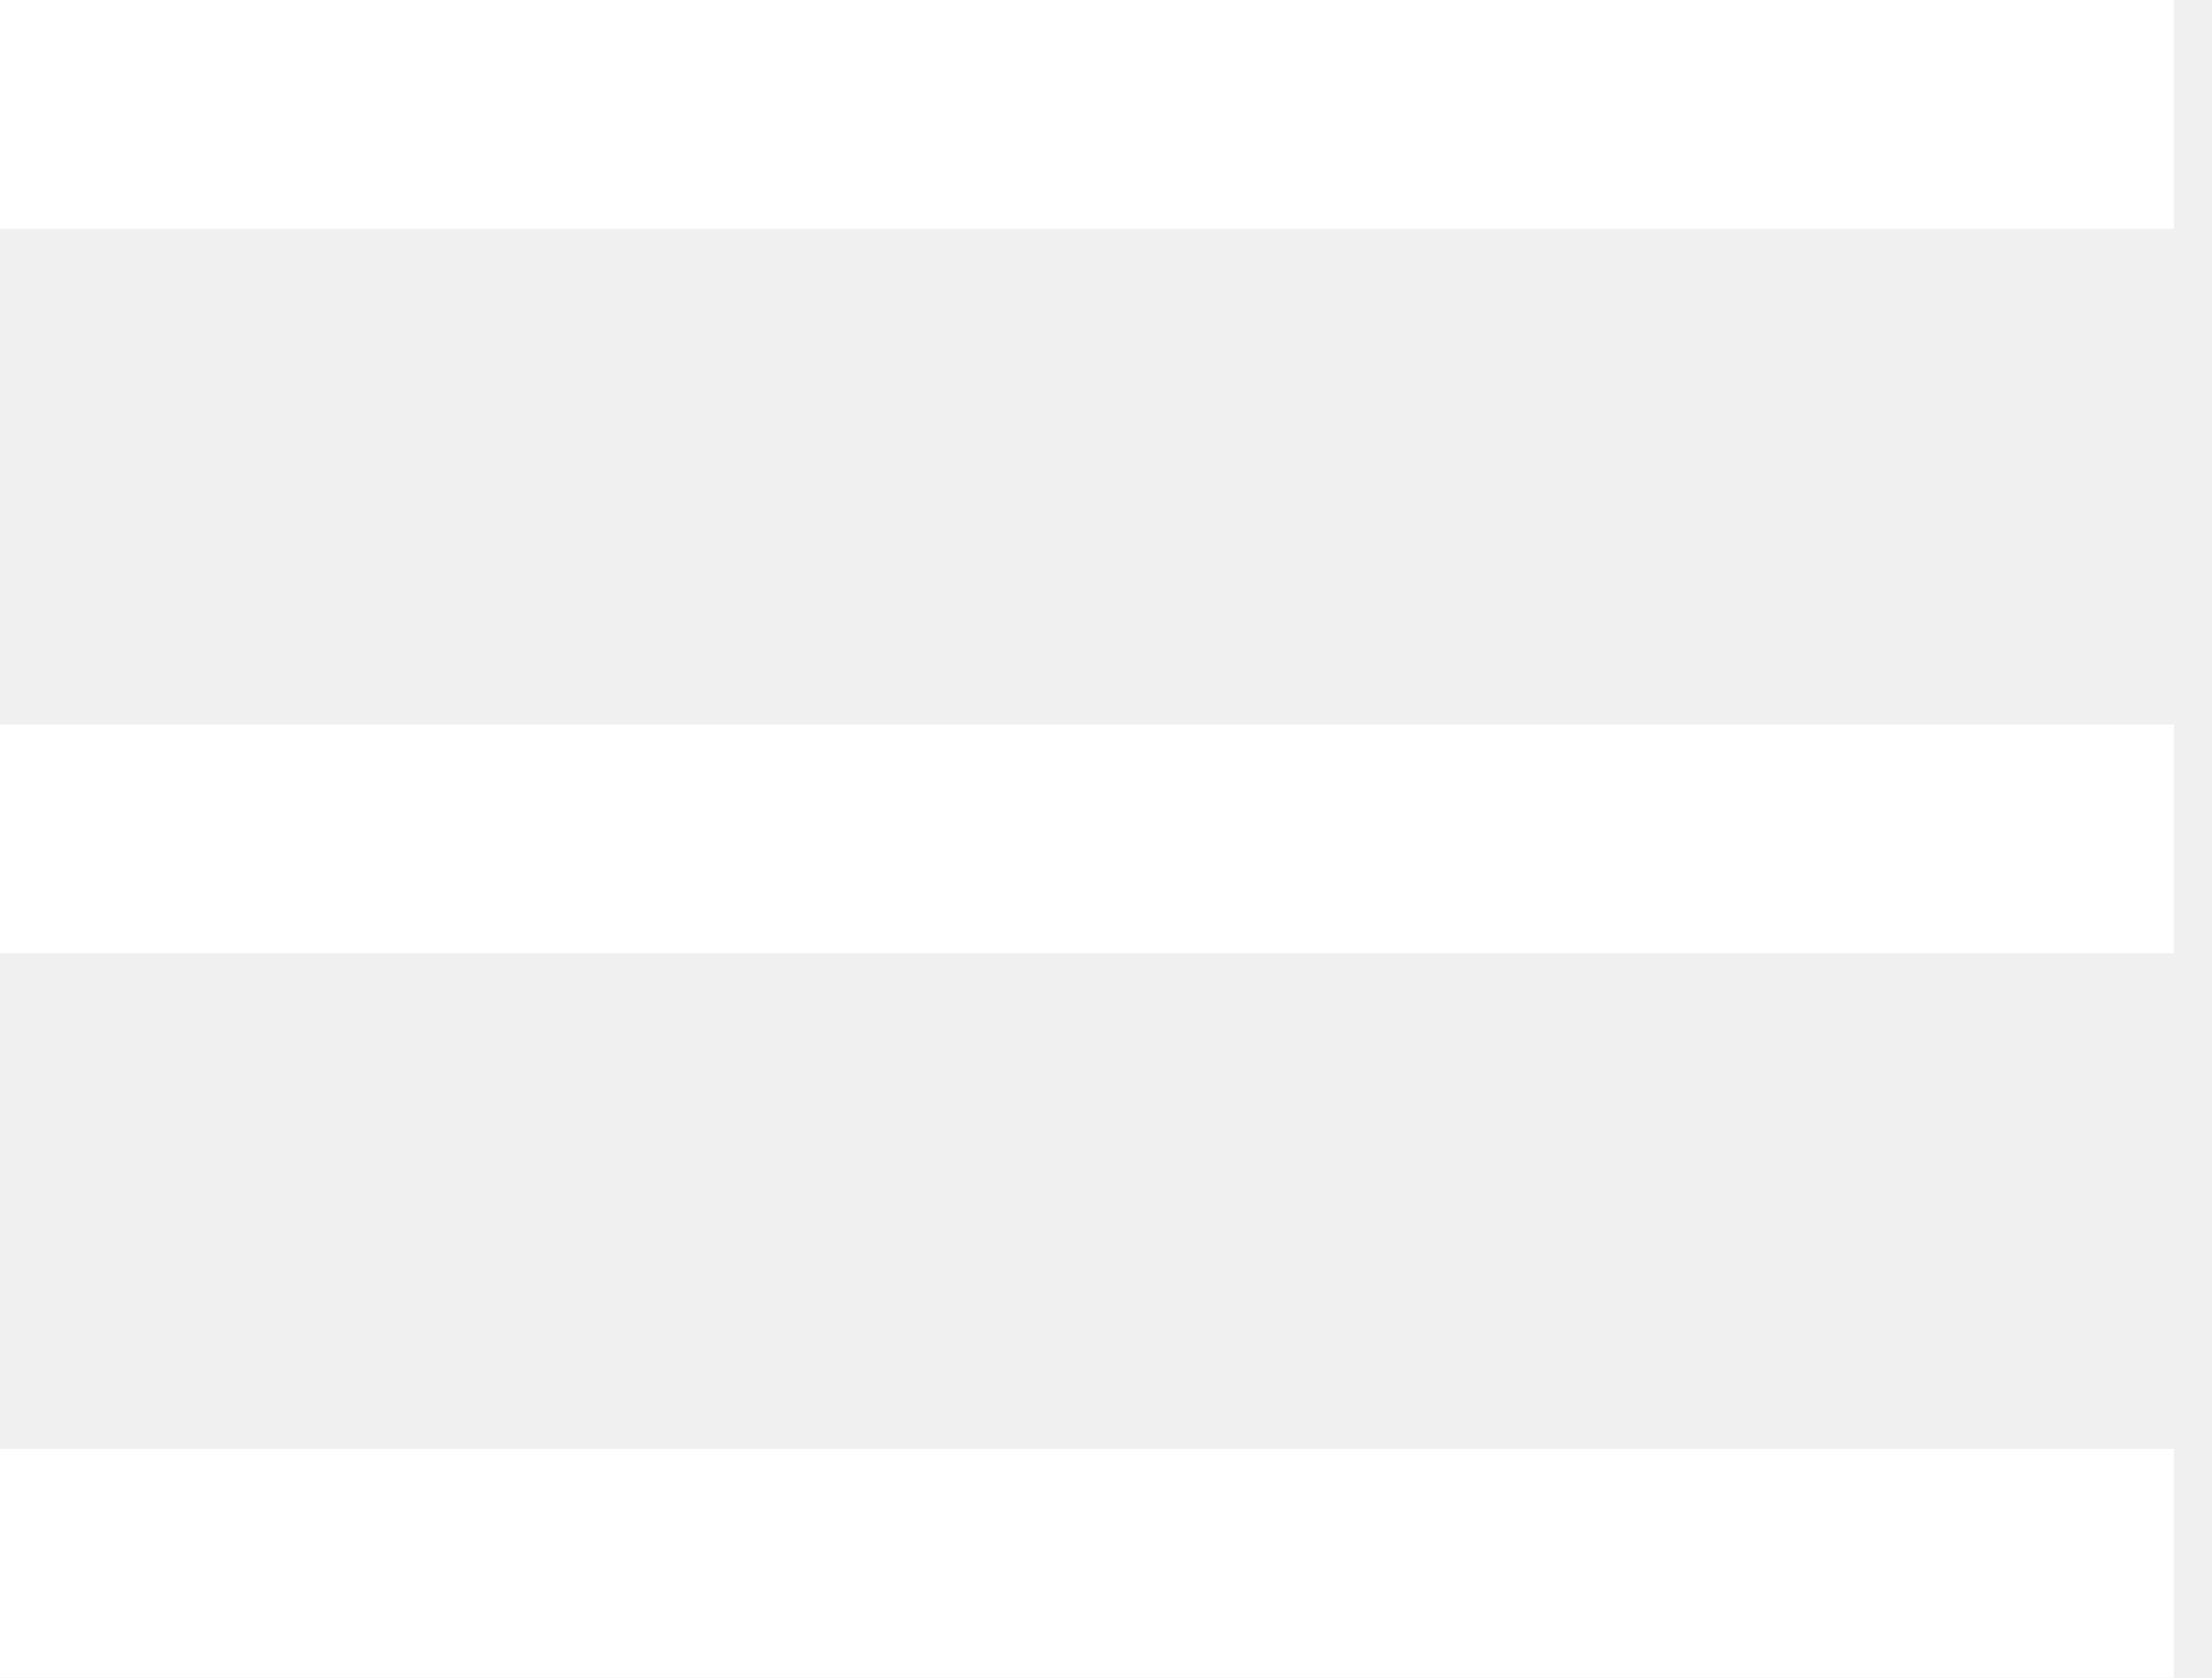
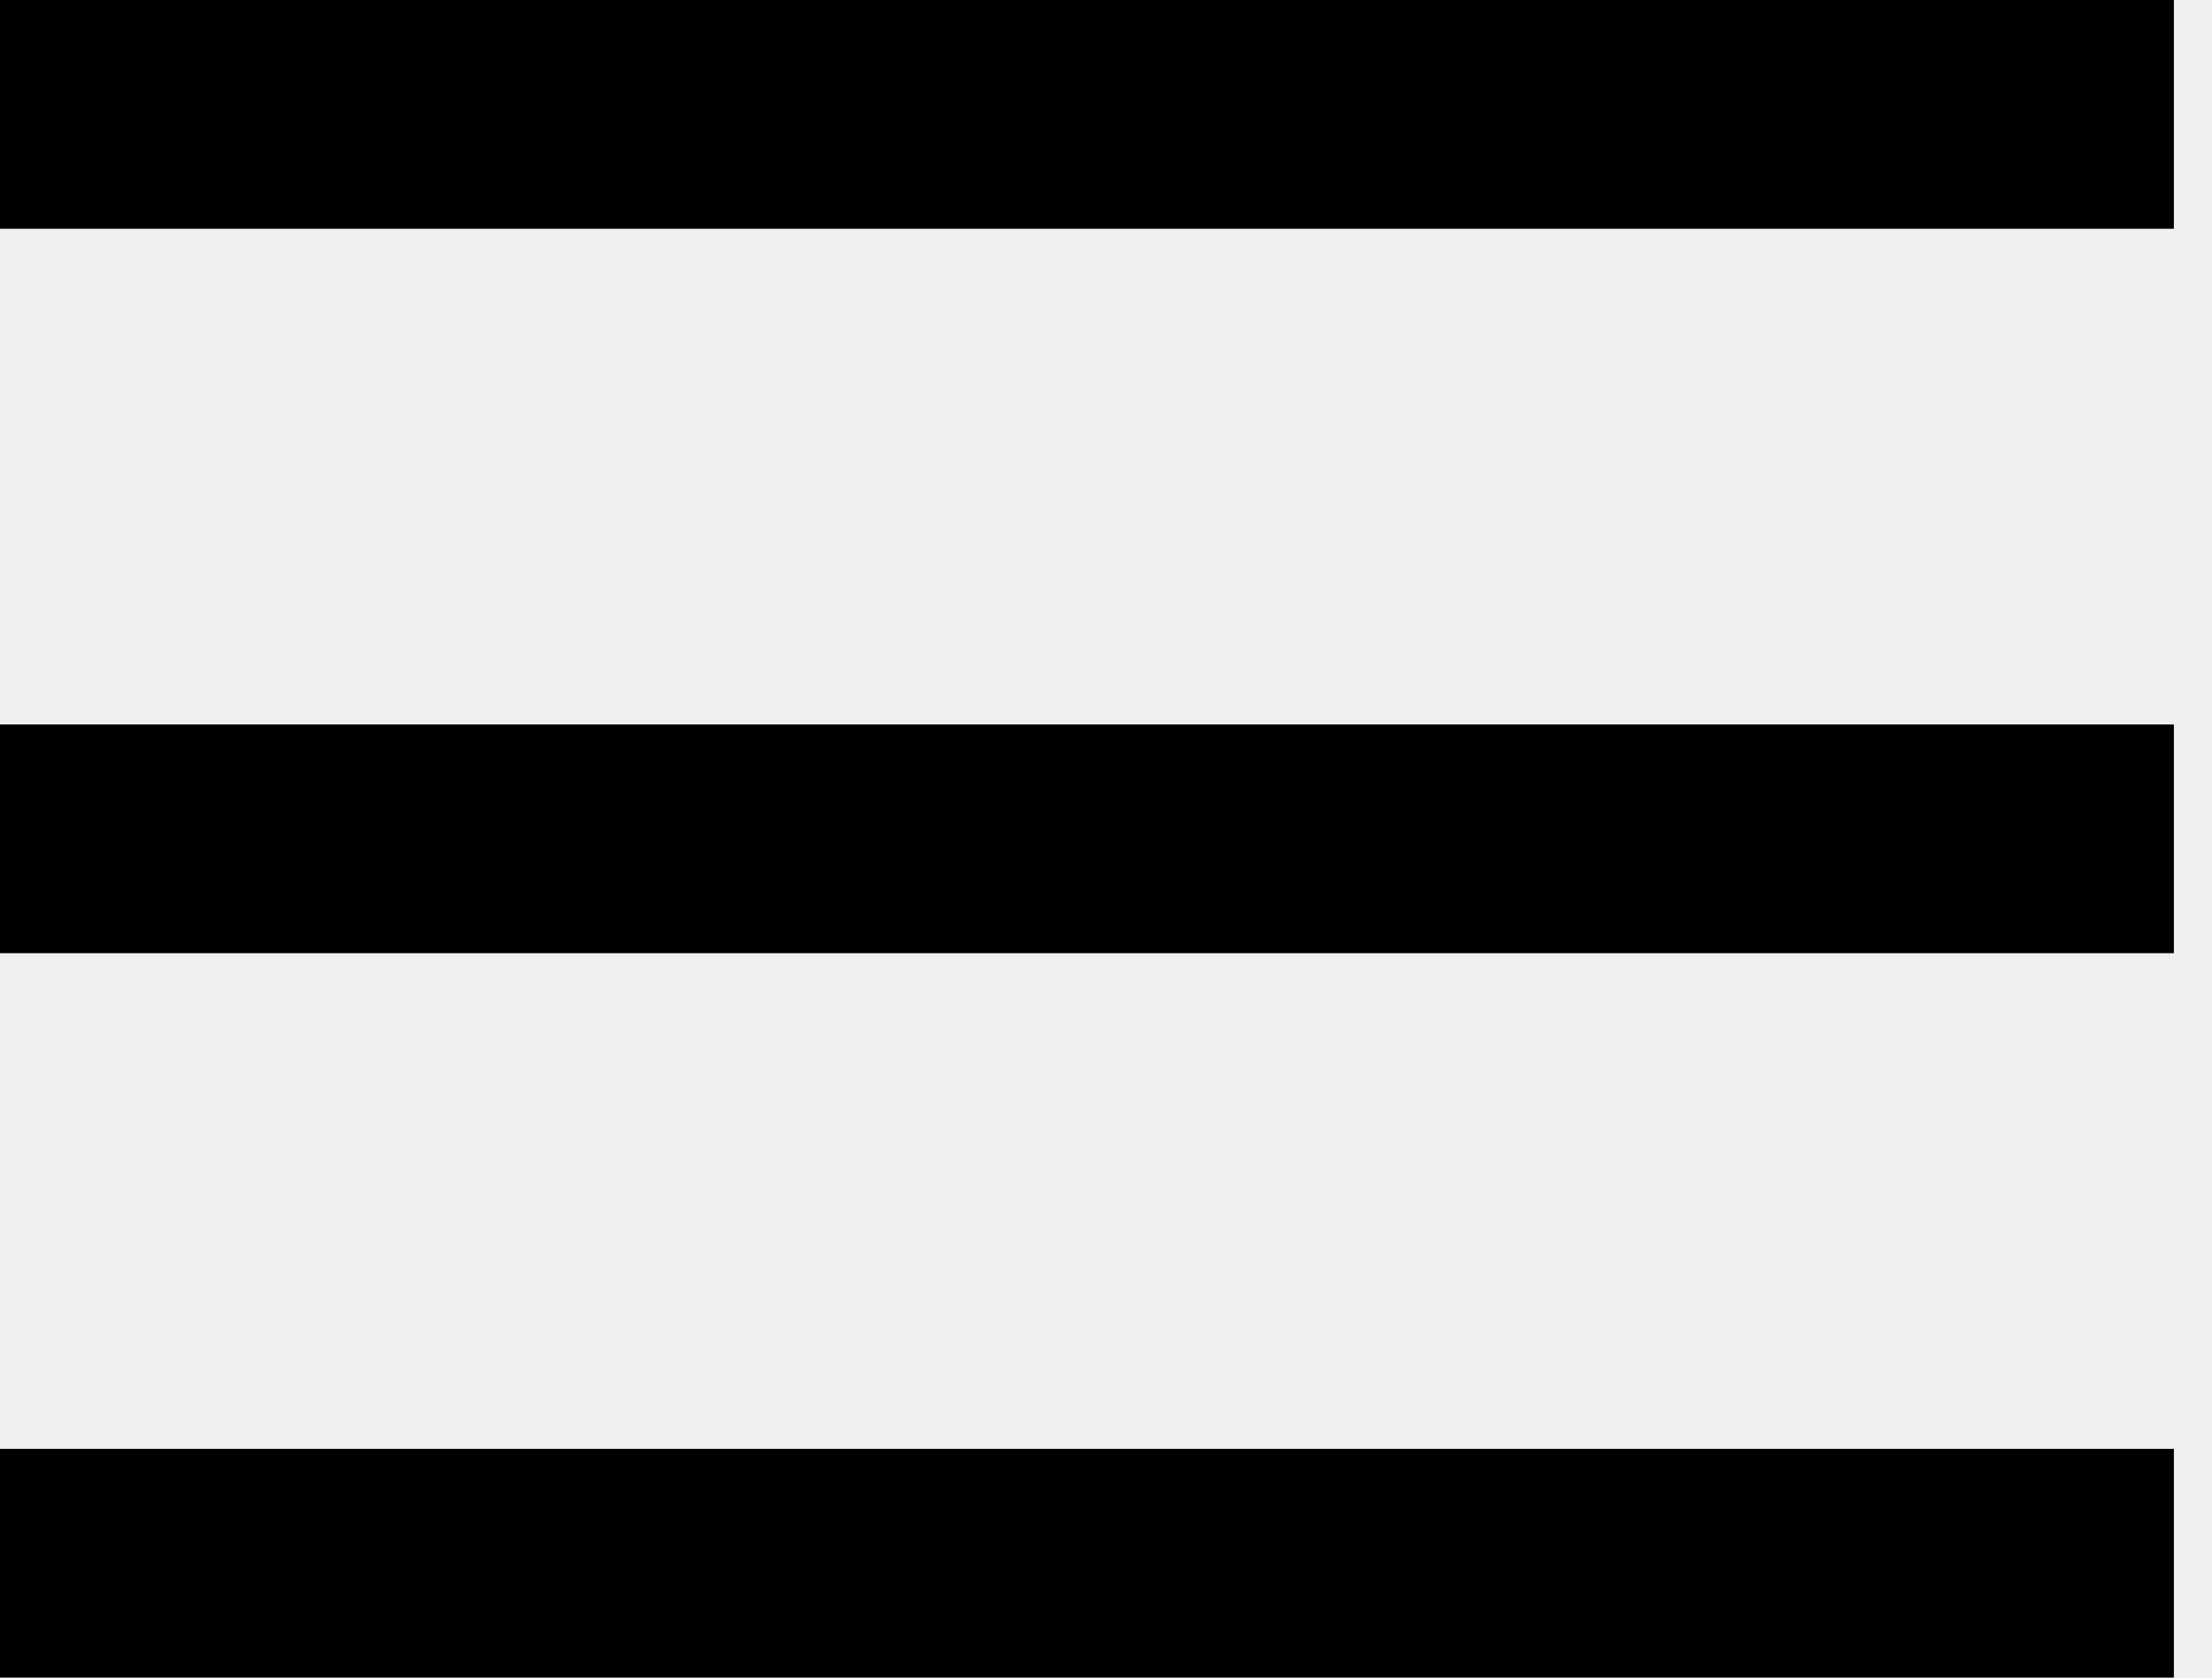
<svg xmlns="http://www.w3.org/2000/svg" width="29" height="22" viewBox="0 0 29 22" fill="none">
-   <line y1="1.5" x2="28.5" y2="1.5" stroke="white" stroke-width="3" />
-   <line y1="11" x2="28.5" y2="11" stroke="white" stroke-width="3" />
-   <line y1="20.5" x2="28.5" y2="20.5" stroke="white" stroke-width="3" />
+   <line y1="1.5" x2="28.5" y2="1.5" stroke="black" stroke-width="3" />
+   <line y1="11" x2="28.5" y2="11" stroke="black" stroke-width="3" />
+   <line y1="20.5" x2="28.5" y2="20.5" stroke="black" stroke-width="3" />
</svg>
